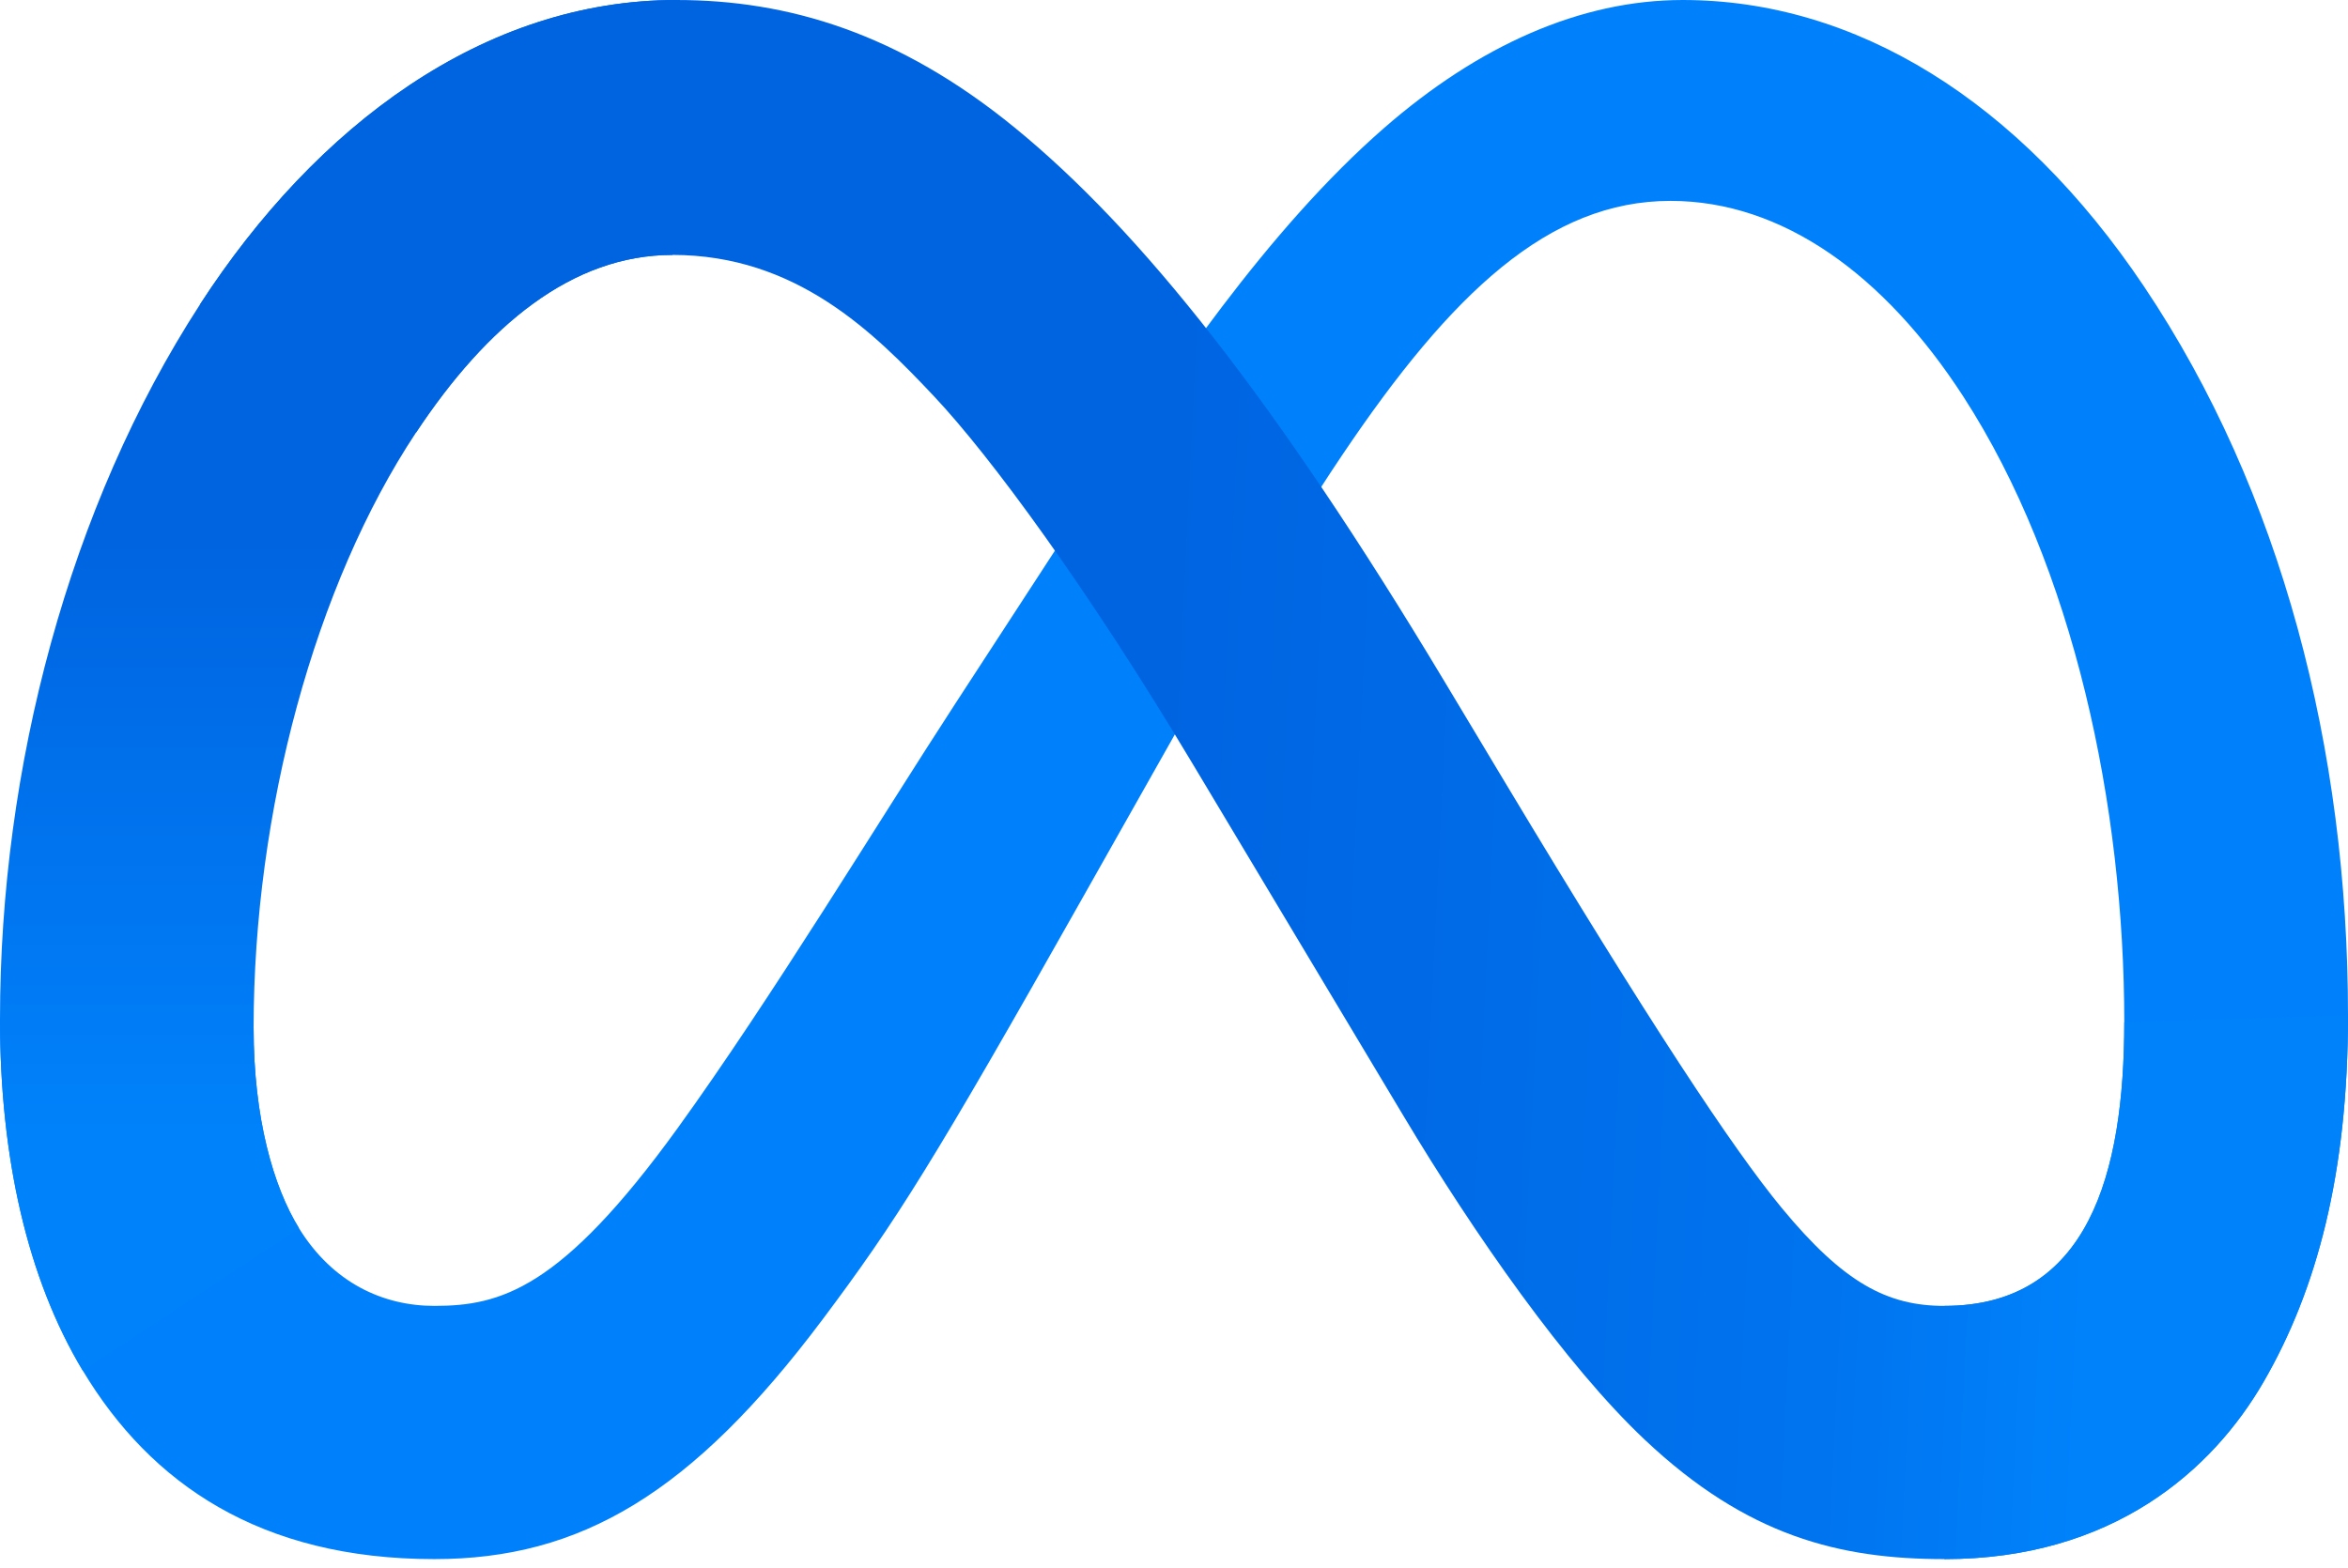
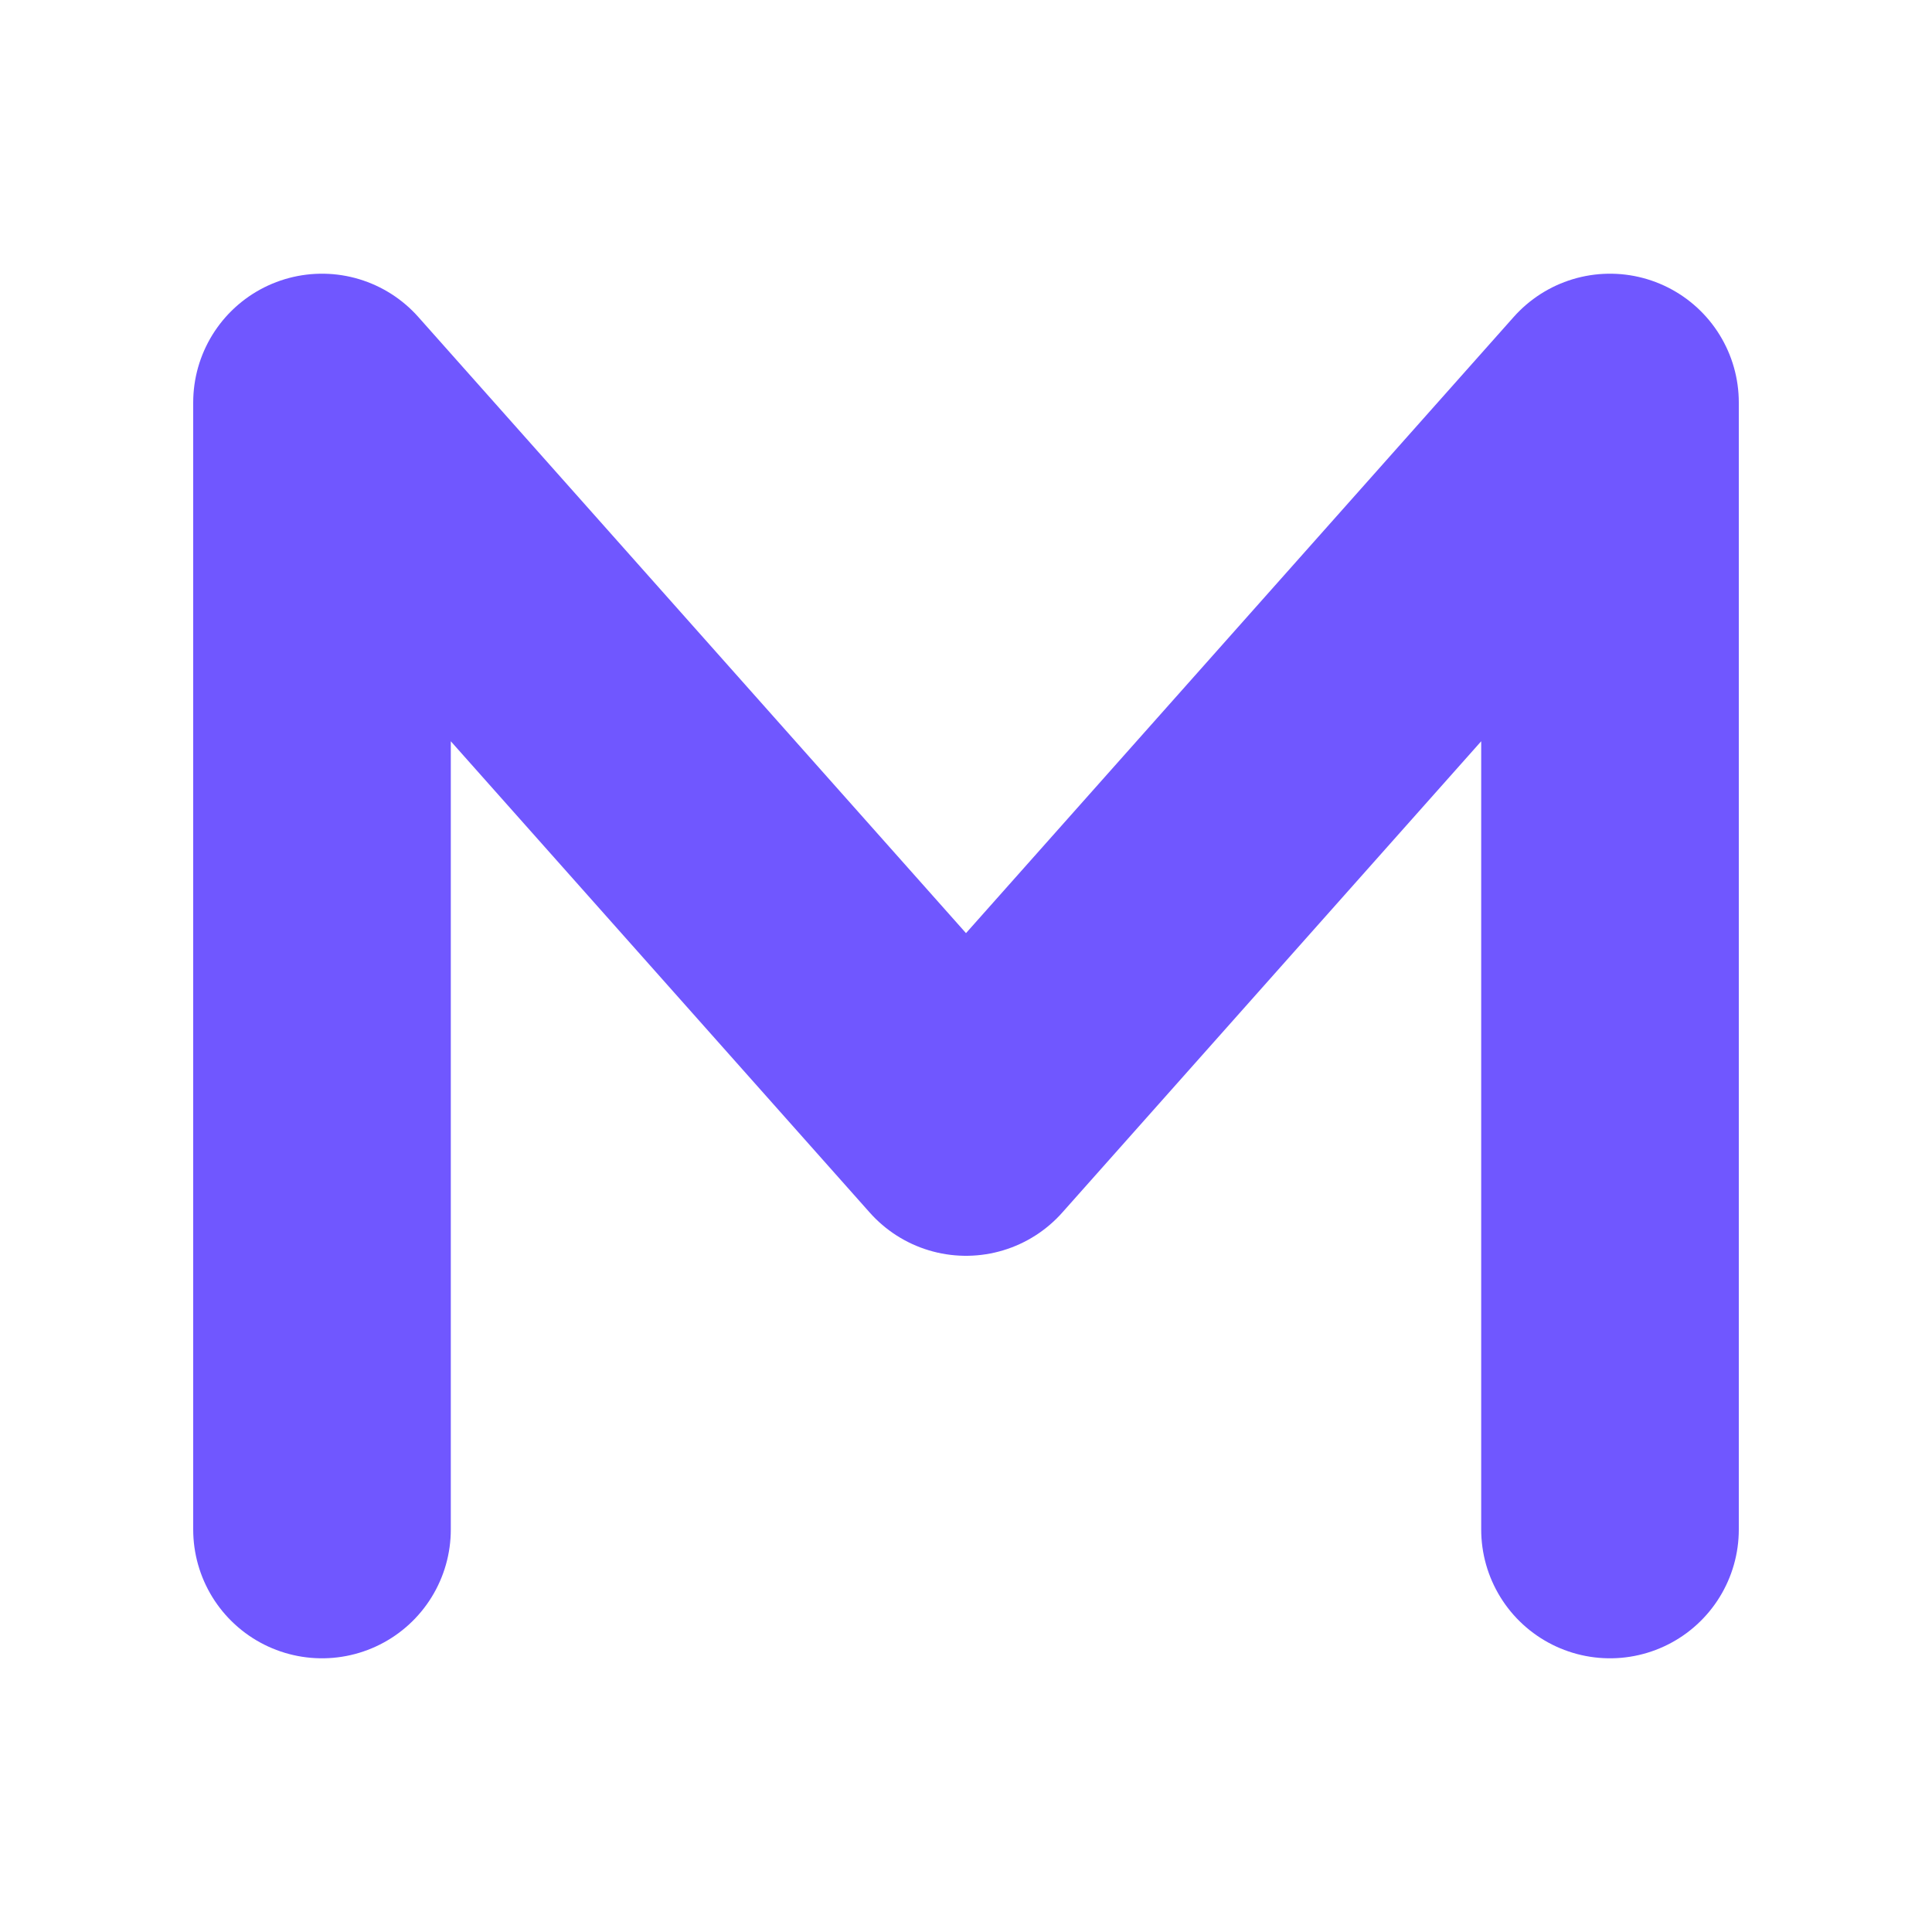
- <svg xmlns="http://www.w3.org/2000/svg" width="256px" height="171px" viewBox="0 0 256 171" version="1.1" preserveAspectRatio="xMidYMid">
-   <defs>
-     <linearGradient x1="13.878%" y1="55.934%" x2="89.144%" y2="58.694%" id="linearGradient-1">
-       <stop stop-color="#0064E1" offset="0%" />
-       <stop stop-color="#0064E1" offset="40%" />
-       <stop stop-color="#0073EE" offset="83%" />
-       <stop stop-color="#0082FB" offset="100%" />
-     </linearGradient>
-     <linearGradient x1="54.315%" y1="82.782%" x2="54.315%" y2="39.307%" id="linearGradient-2">
-       <stop stop-color="#0082FB" offset="0%" />
-       <stop stop-color="#0064E0" offset="100%" />
-     </linearGradient>
-   </defs>
-   <g>
-     <path d="M27.651,112.136 C27.651,121.911 29.797,129.415 32.601,133.956 C36.278,139.903 41.762,142.422 47.352,142.422 C54.563,142.422 61.16,140.633 73.873,123.05 C84.057,108.958 96.058,89.176 104.132,76.775 L117.807,55.765 C127.306,41.174 138.3,24.954 150.906,13.959 C161.197,4.985 172.299,0 183.471,0 C202.229,0 220.096,10.87 233.77,31.257 C248.736,53.584 256,81.707 256,110.729 C256,127.982 252.599,140.659 246.813,150.675 C241.222,160.361 230.325,170.038 211.995,170.038 L211.995,142.422 C227.69,142.422 231.607,128 231.607,111.495 C231.607,87.974 226.123,61.872 214.043,43.222 C205.469,29.992 194.359,21.909 182.136,21.909 C168.916,21.909 158.277,31.88 146.321,49.658 C139.965,59.104 133.439,70.615 126.113,83.603 L118.047,97.892 C101.844,126.62 97.74,133.163 89.639,143.962 C75.44,162.871 63.315,170.038 47.352,170.038 C28.417,170.038 16.443,161.838 9.027,149.482 C2.973,139.413 0,126.202 0,111.148 L27.651,112.136 Z" fill="#0081FB" />
-     <path d="M21.802,33.206 C34.479,13.665 52.774,0 73.757,0 C85.909,0 97.99,3.597 110.605,13.897 C124.403,25.158 139.11,43.702 157.458,74.265 L164.037,85.232 C179.919,111.691 188.955,125.303 194.243,131.721 C201.045,139.965 205.808,142.422 211.995,142.422 C227.69,142.422 231.607,128 231.607,111.495 L256,110.729 C256,127.982 252.599,140.659 246.813,150.675 C241.222,160.361 230.325,170.038 211.995,170.038 C200.6,170.038 190.504,167.563 179.341,157.031 C170.759,148.948 160.726,134.588 153.007,121.679 L130.048,83.327 C118.528,64.08 107.96,49.729 101.844,43.23 C95.266,36.242 86.808,27.802 73.312,27.802 C62.389,27.802 53.112,35.468 45.349,47.192 L21.802,33.206 Z" fill="url(#linearGradient-1)" />
-     <path d="M73.312,27.802 C62.389,27.802 53.112,35.468 45.349,47.192 C34.373,63.76 27.651,88.437 27.651,112.136 C27.651,121.911 29.797,129.415 32.601,133.956 L9.027,149.482 C2.973,139.413 0,126.202 0,111.148 C0,83.772 7.514,55.24 21.802,33.206 C34.479,13.665 52.774,0 73.757,0 L73.312,27.802 Z" fill="url(#linearGradient-2)" />
-   </g>
+ <svg xmlns="http://www.w3.org/2000/svg" width="24" height="24" viewBox="0 0 24 24" fill="none">
+   <path d="M4 19V5l8 9 8-9v14" stroke="#7057FF" stroke-width="3.2" stroke-linecap="round" stroke-linejoin="round" />
</svg>
